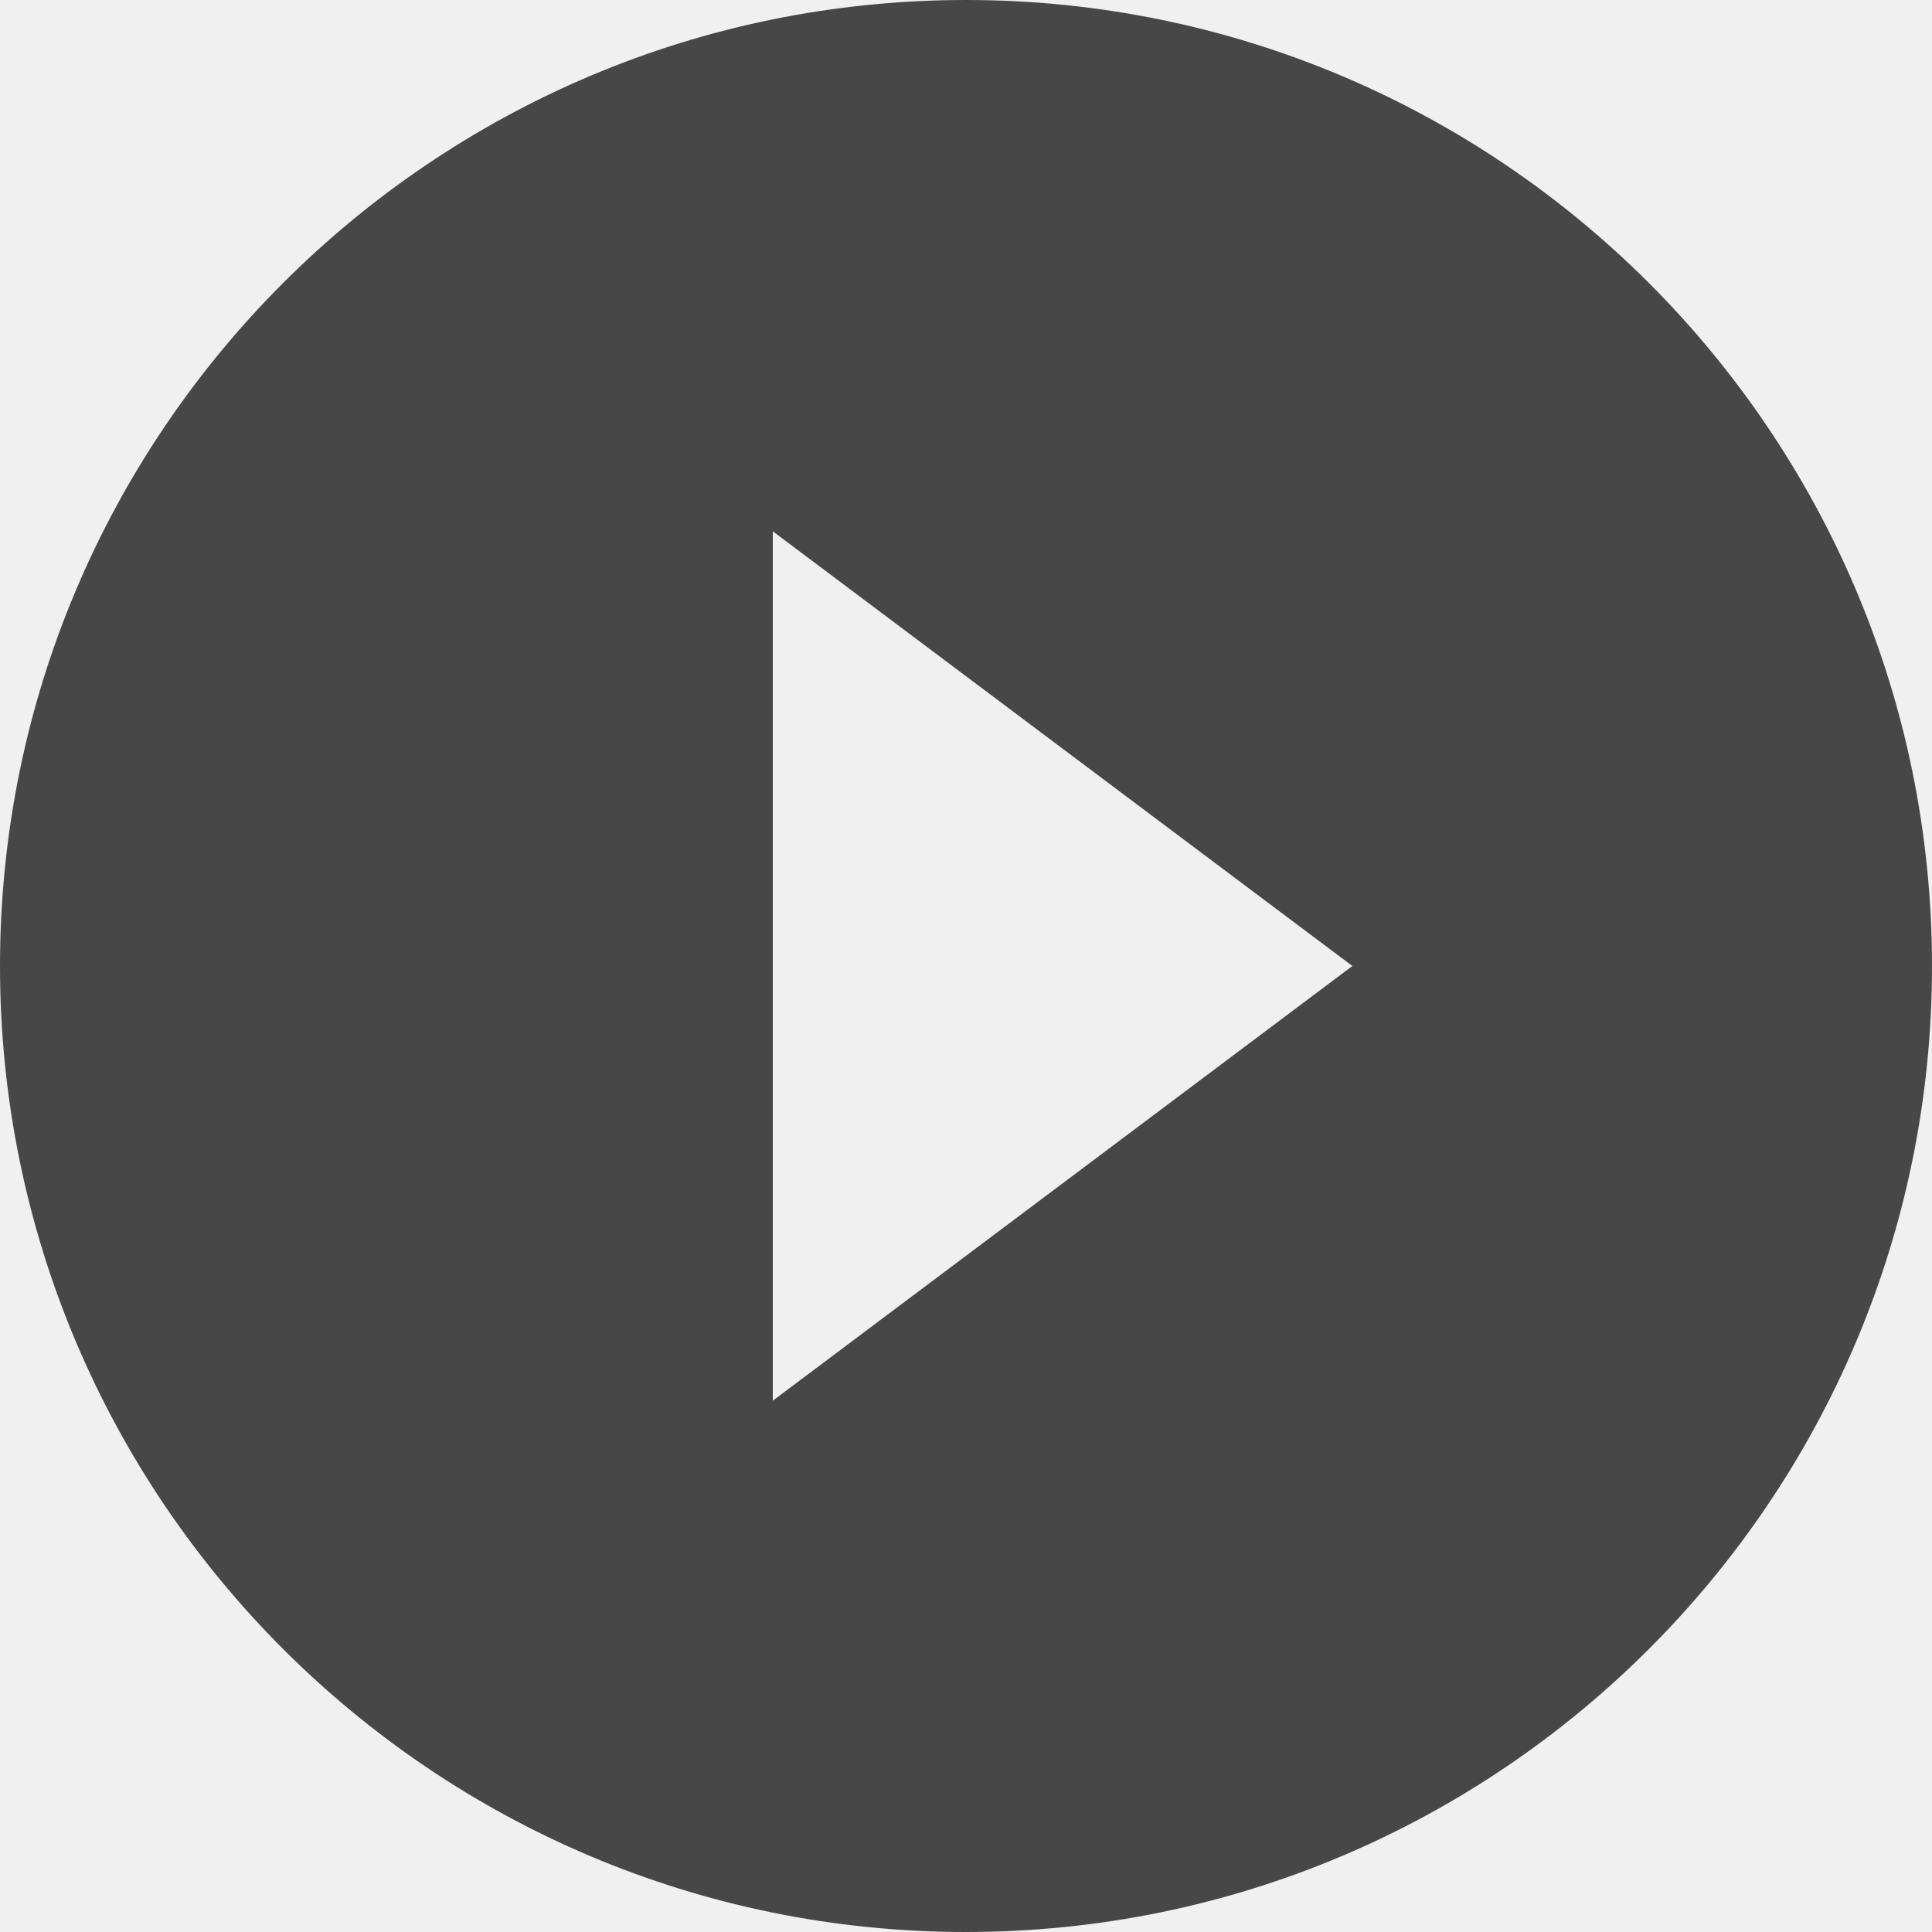
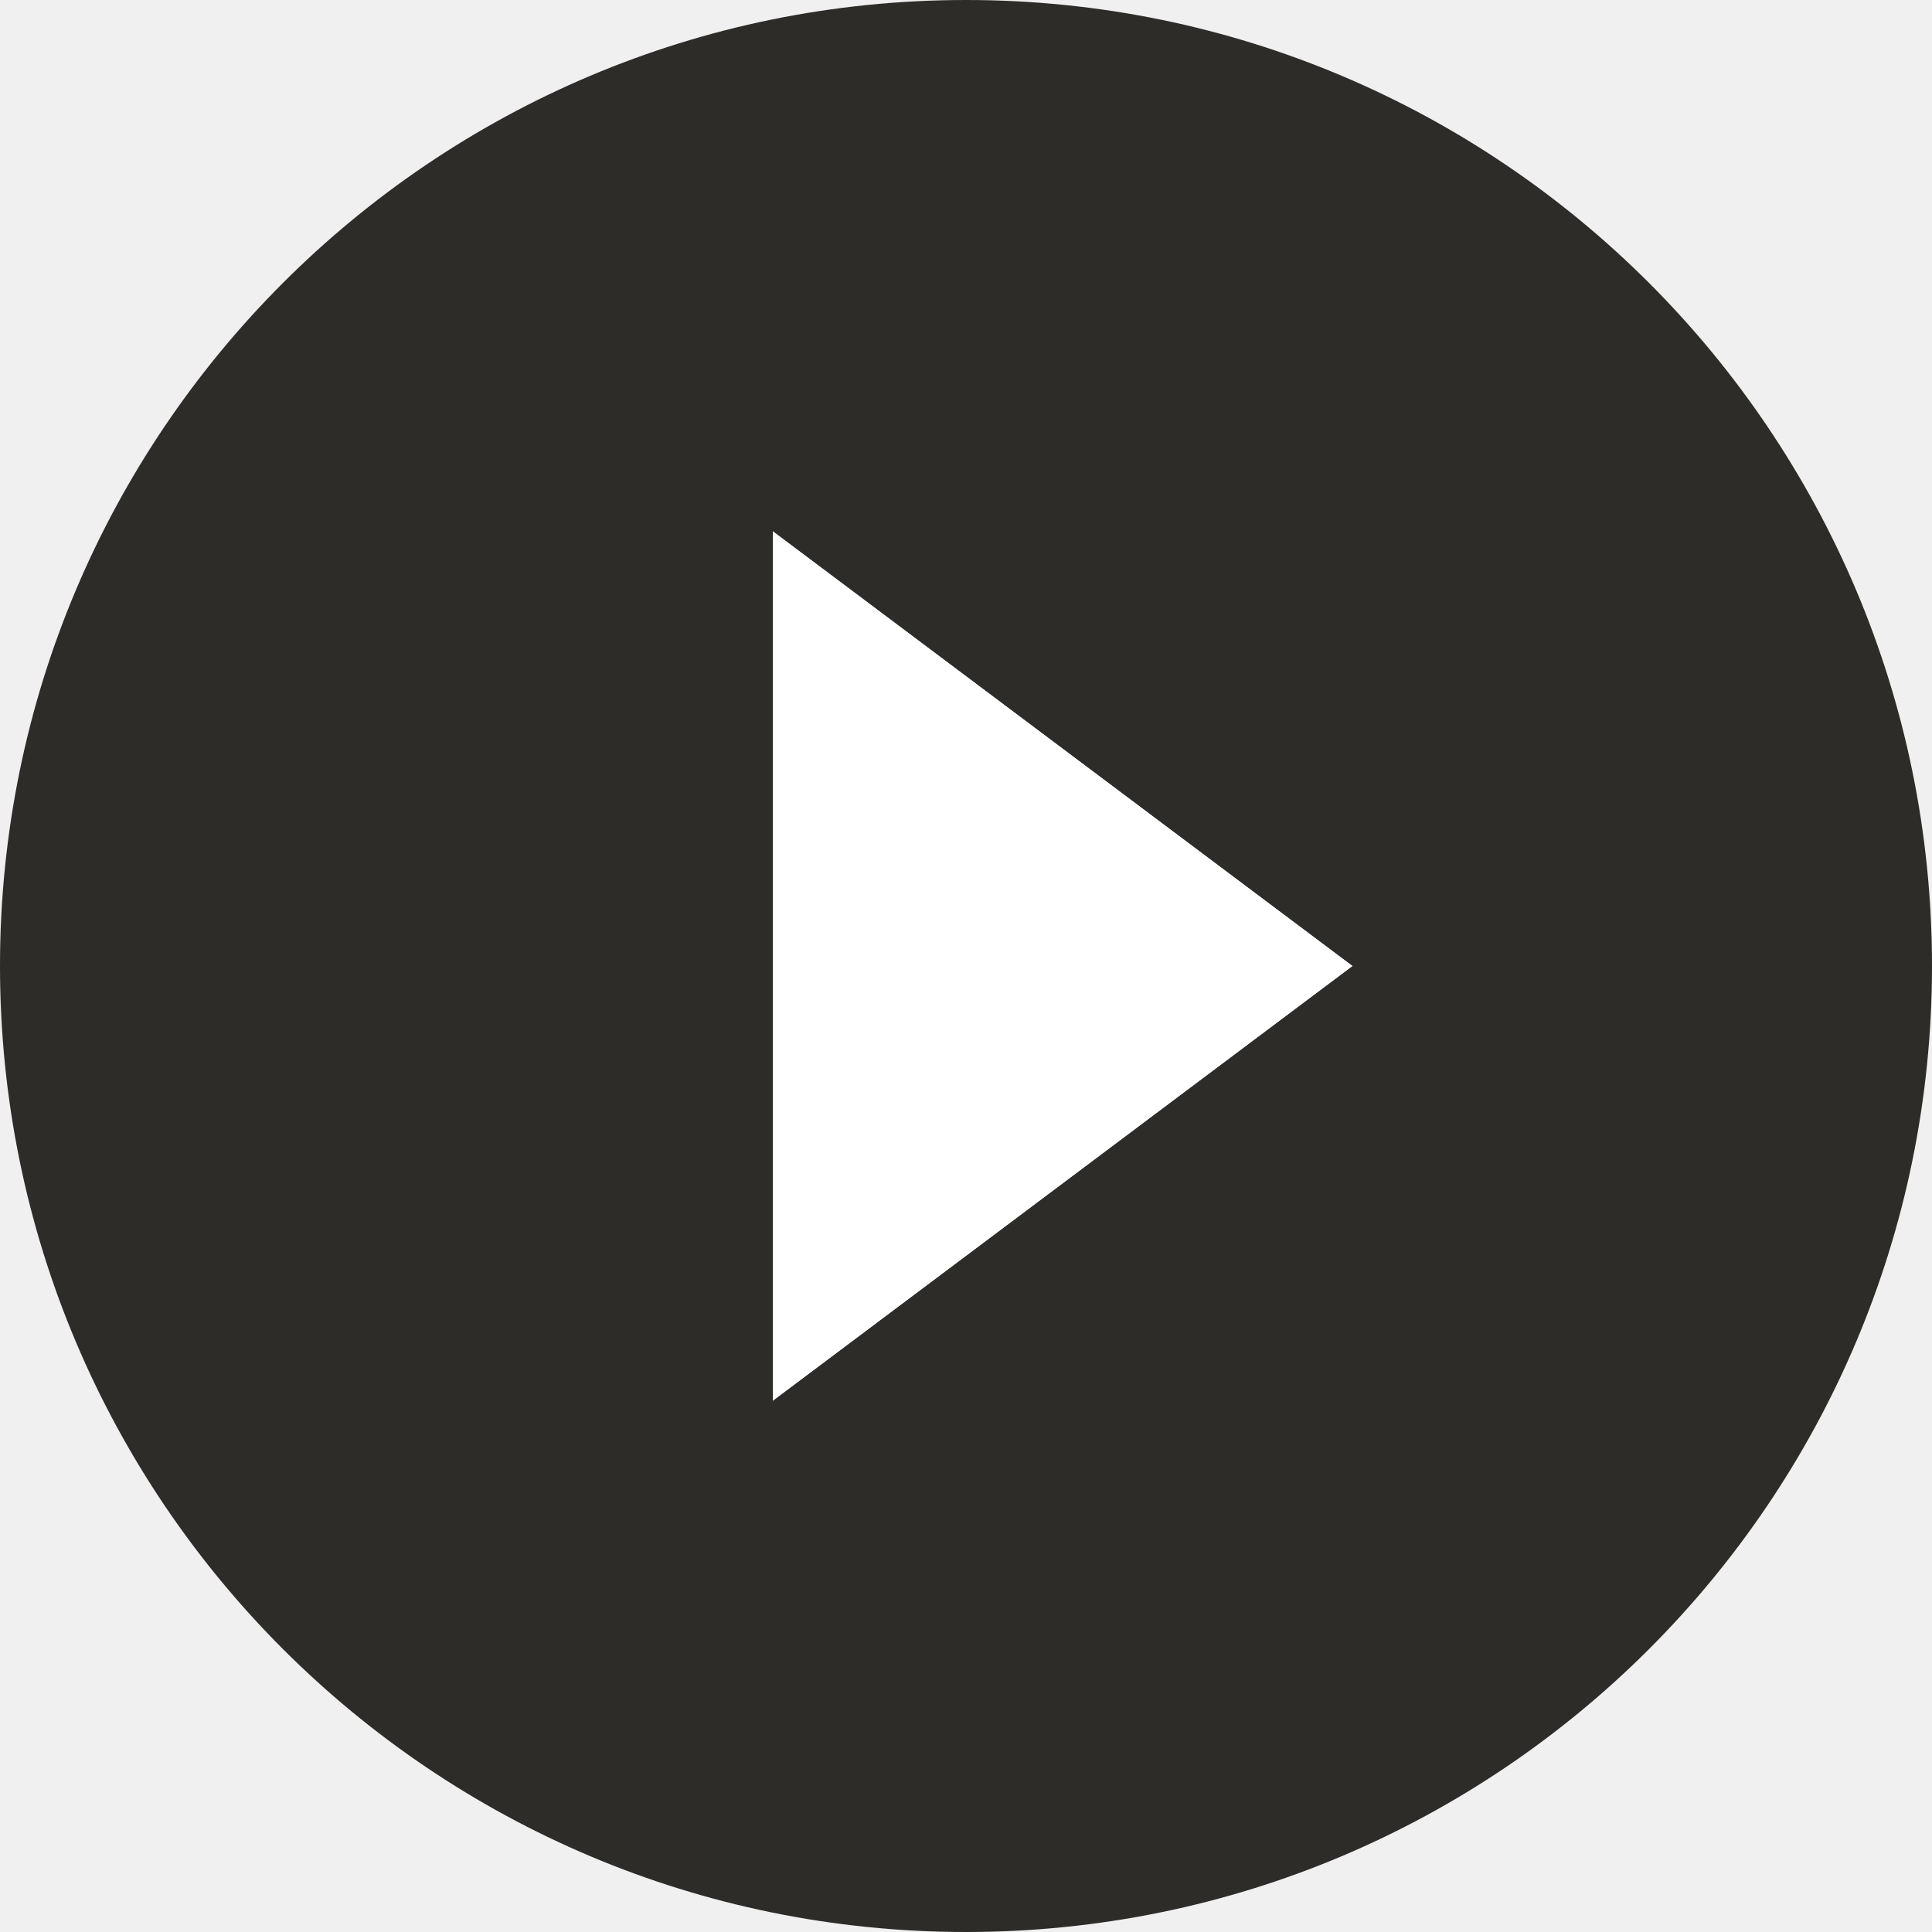
- <svg xmlns="http://www.w3.org/2000/svg" width="56" height="56" viewBox="0 0 56 56" fill="none">
-   <path d="M28 0C12.544 0 0 12.544 0 28C0 43.456 12.544 56 28 56C43.456 56 56 43.456 56 28C56 12.544 43.456 0 28 0ZM22.4 40.6V15.4L39.2 28L22.4 40.6Z" fill="#474747" />
+ <svg xmlns="http://www.w3.org/2000/svg" id="Layer_1" data-name="Layer 1" viewBox="0 0 56 56">
+   <defs>
+     <style>.cls-1{fill:#2d2c28;}.cls-2{fill:#fff;}</style>
+   </defs>
+   <path class="cls-1" d="M28,0A28,28,0,1,0,56,28,28,28,0,0,0,28,0ZM22.4,40.6V15.4L39.2,28Z" />
+   <polygon class="cls-2" points="22.4 15.4 22.4 40.6 39.2 28 22.4 15.4" />
</svg>
